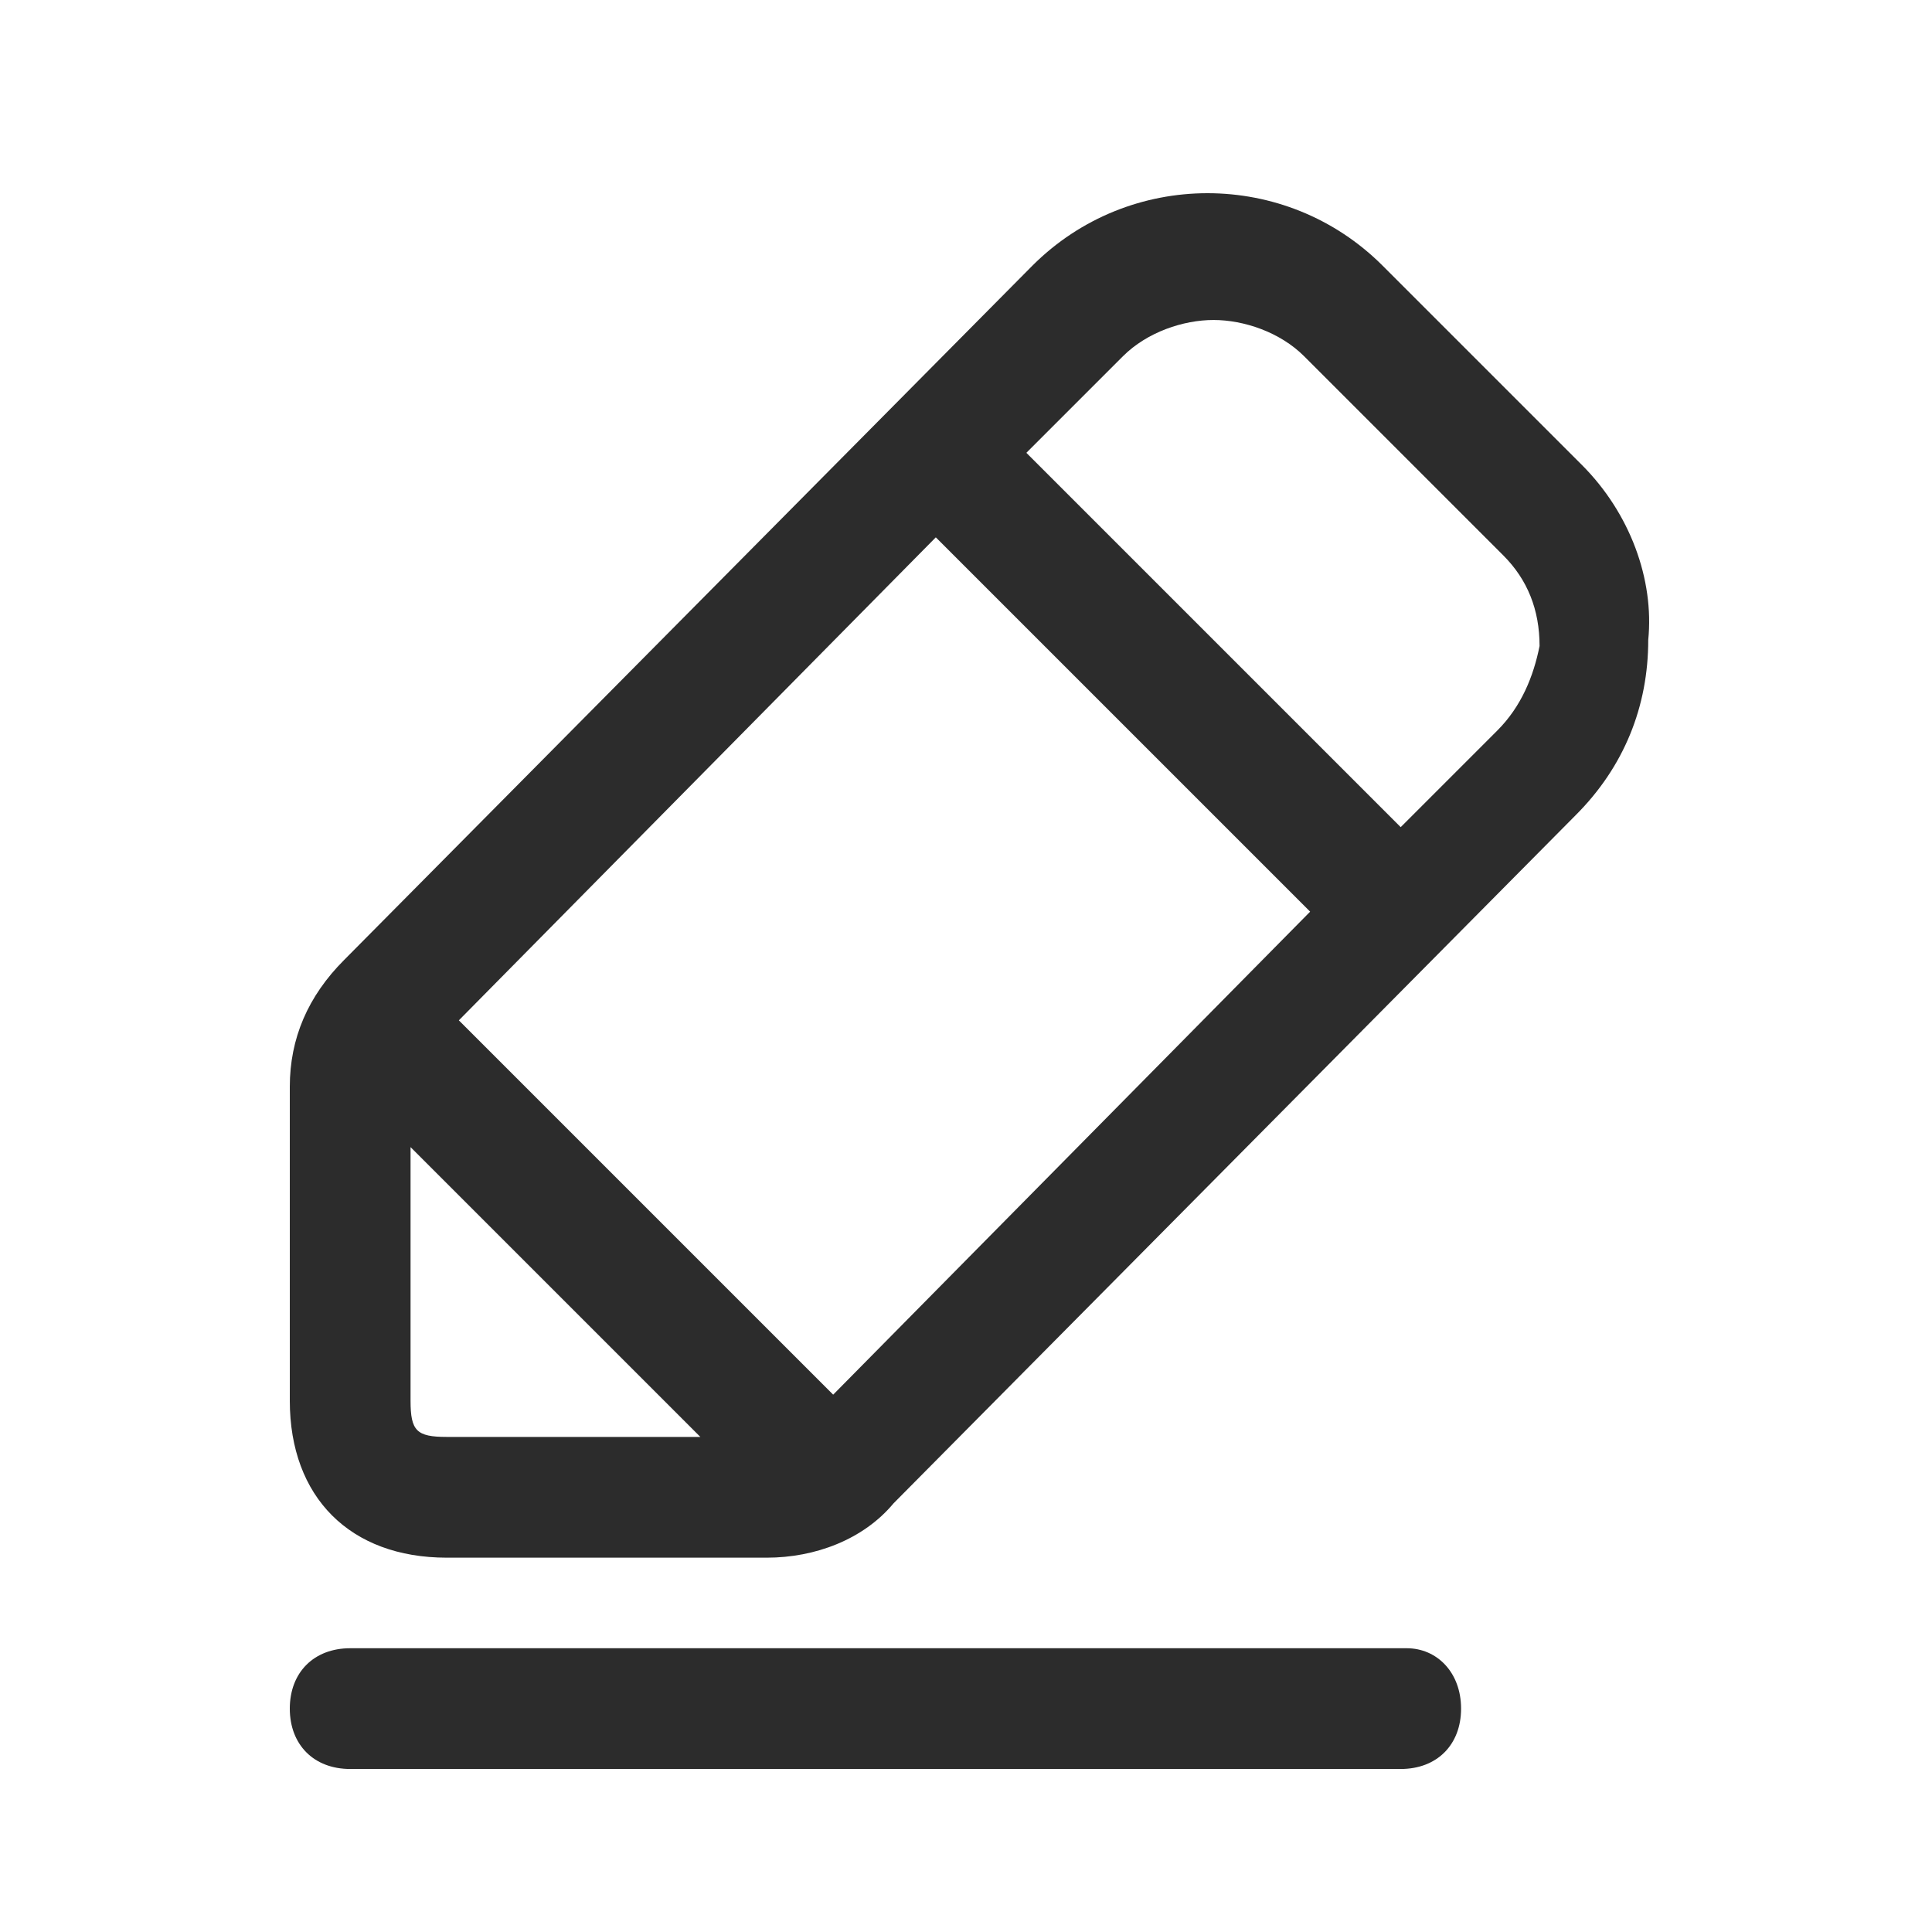
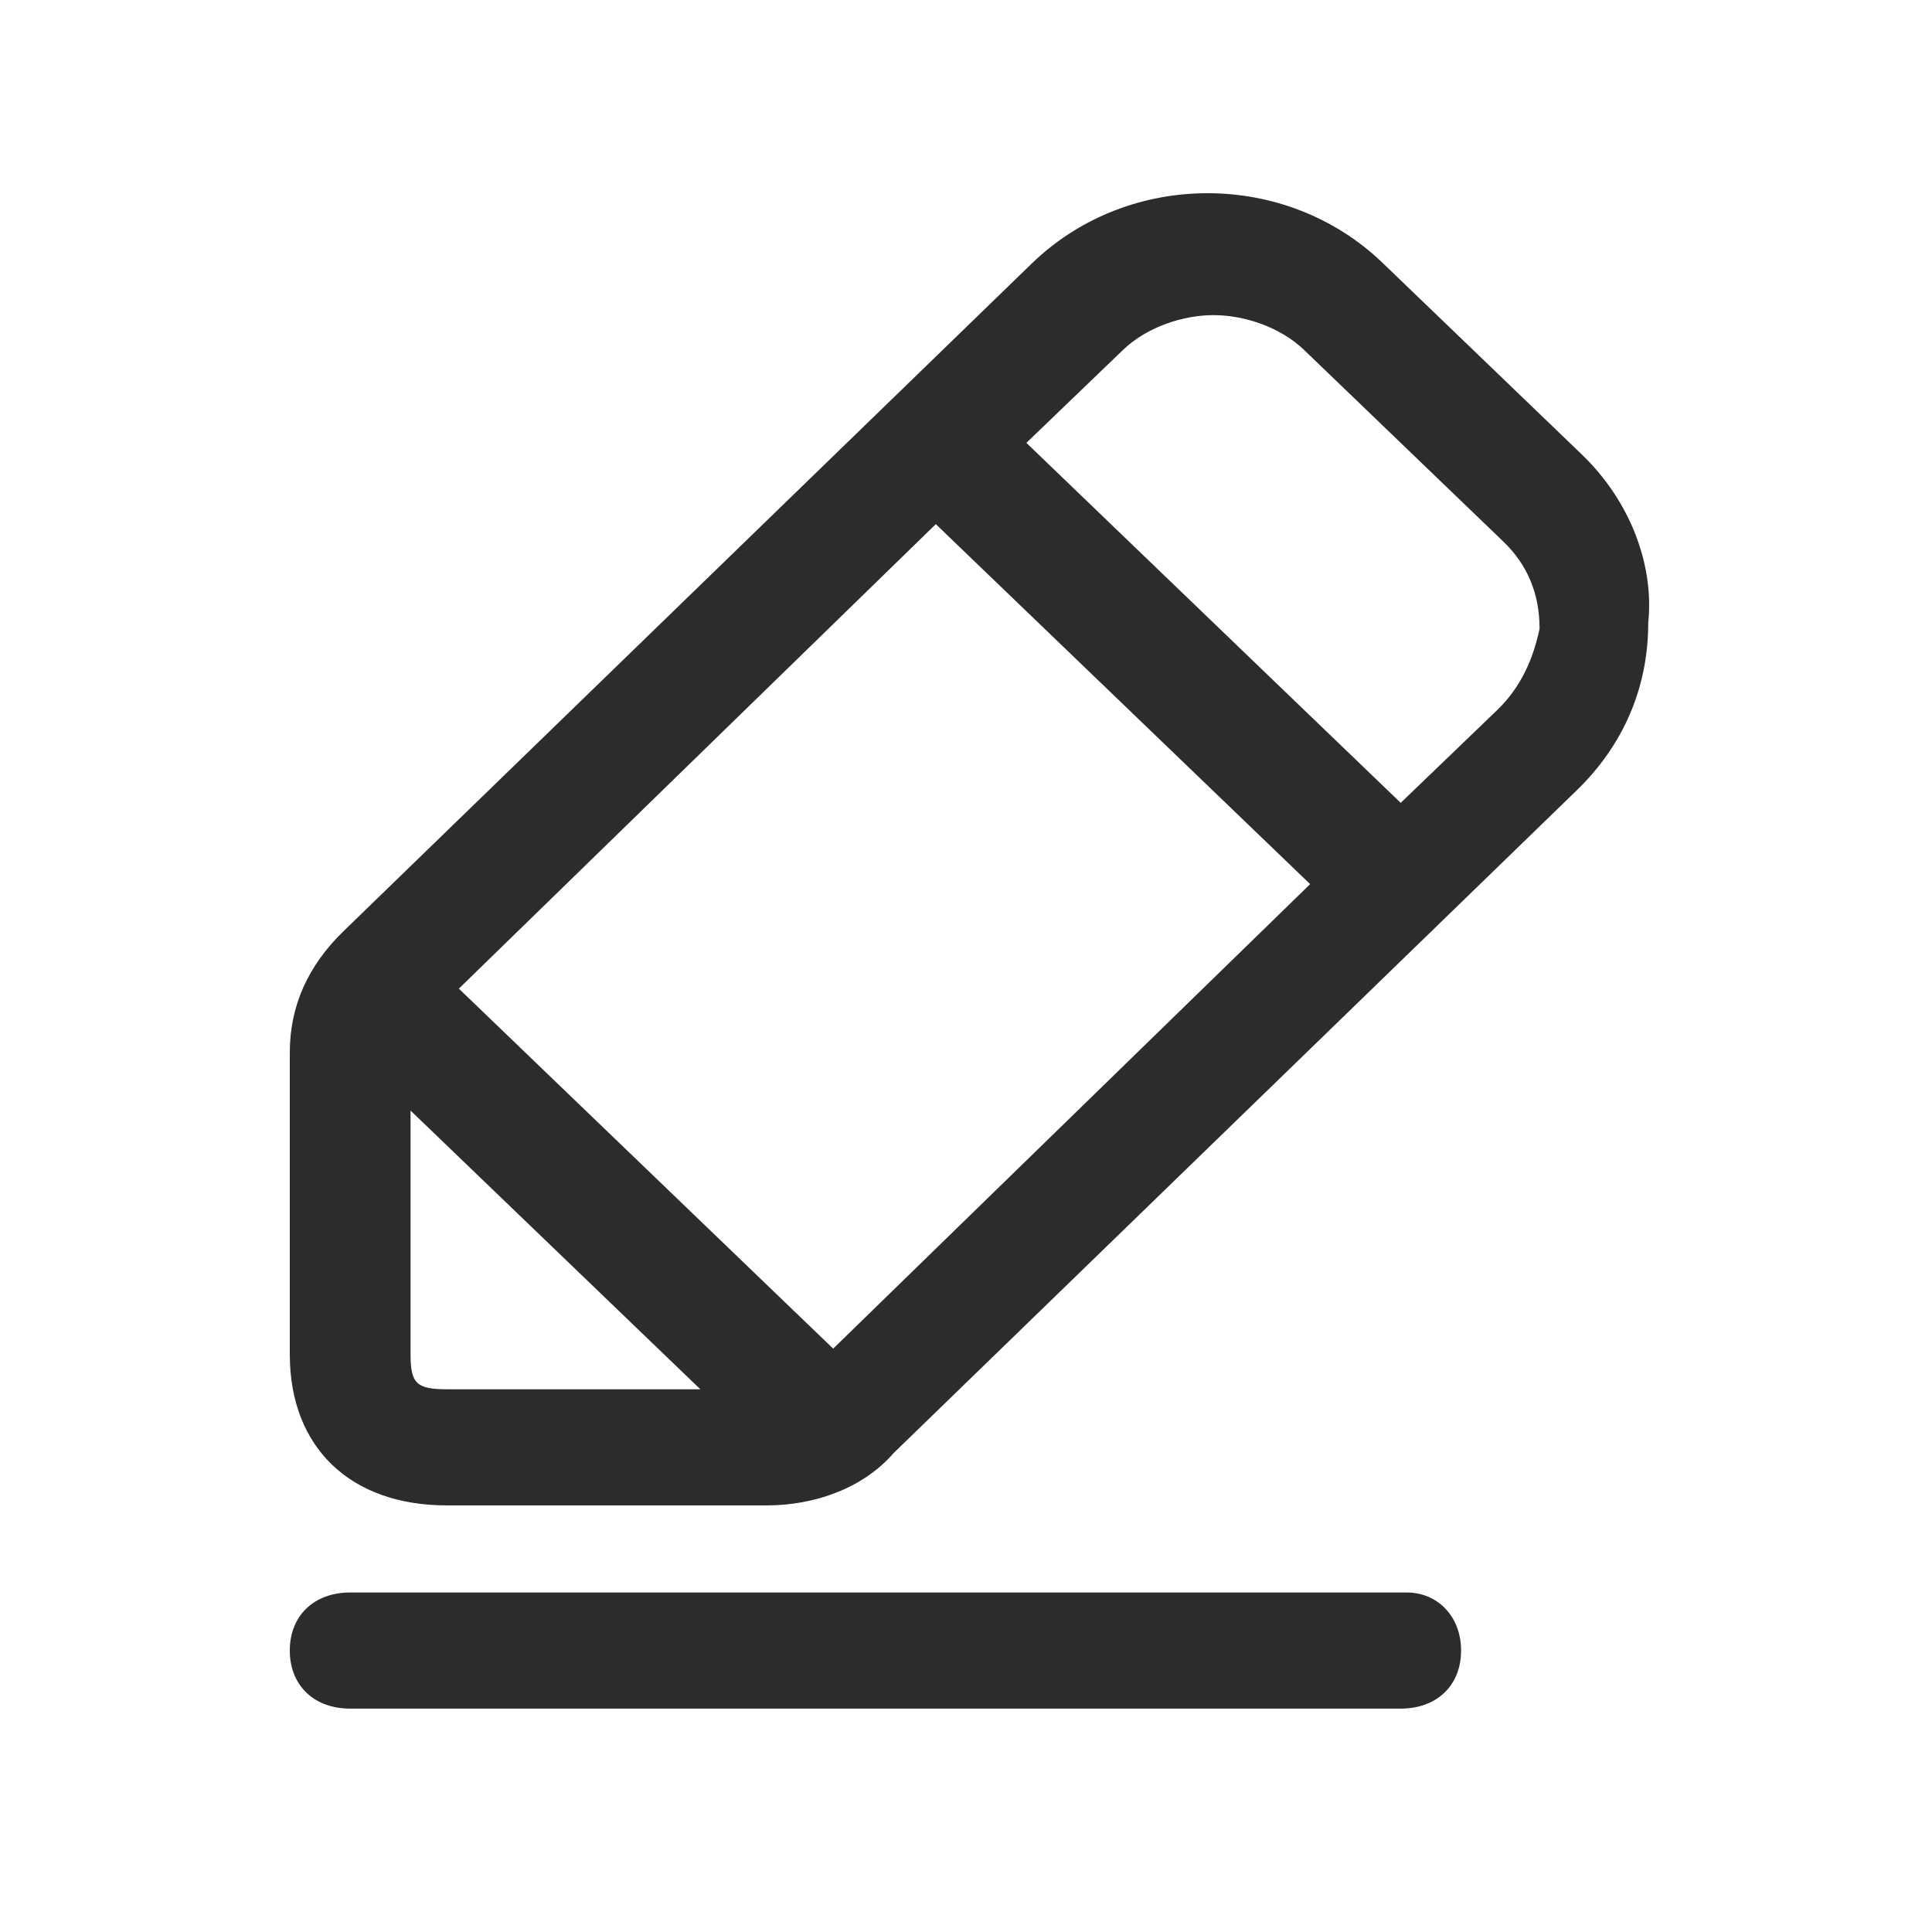
- <svg xmlns="http://www.w3.org/2000/svg" t="1716721340067" class="icon" viewBox="0 0 1024 1024" version="1.1" p-id="148616" width="32" height="32">
-   <path d="M838.4 246.4l-105.6-105.6c-51.2-51.2-134.4-51.2-185.6 0L182.4 508.8c-19.2 19.2-28.8 41.6-28.8 67.2v166.4c0 51.2 32 83.2 83.2 83.2h169.6c25.6 0 51.2-9.6 67.2-28.8l361.6-364.8c25.6-25.6 38.4-57.6 38.4-92.8 3.2-32-9.6-67.2-35.2-92.8zM236.8 761.6c-16 0-19.2-3.2-19.2-19.2V608l153.6 153.6H236.8z m204.8-22.4l-198.4-198.4 252.8-256 198.4 198.4-252.8 256z m352-352l-51.2 51.2L544 240l51.2-51.2c12.8-12.8 32-19.2 48-19.2s35.2 6.4 48 19.2l105.6 105.6c12.8 12.8 19.2 28.8 19.2 48-3.2 16-9.6 32-22.4 44.8zM745.6 873.6H185.6c-19.2 0-32 12.8-32 32s12.8 32 32 32h556.8c19.2 0 32-12.8 32-32s-12.8-32-28.8-32z" p-id="148617" fill="#2c2c2c" />
+ <svg xmlns="http://www.w3.org/2000/svg" t="1716721340067" class="icon" viewBox="0 0 1024 1024" version="1.1" p-id="148616" width="32" height="32" id="svg1">
+   <defs id="defs1" />
+   <path d="M 838.4,240.883 732.8,139.329 c -51.2,-49.238 -134.4,-49.238 -185.6,0 L 182.4,493.229 c -19.2,18.464 -28.8,40.006 -28.8,64.625 v 160.025 c 0,49.238 32,80.012 83.2,80.012 h 169.6 c 25.6,0 51.2,-9.232 67.2,-27.697 L 835.2,419.372 c 25.6,-24.619 38.4,-55.393 38.4,-89.244 3.2,-30.774 -9.6,-64.625 -35.2,-89.244 z M 236.8,736.343 c -16,0 -19.2,-3.077 -19.2,-18.464 V 588.628 L 371.2,736.343 Z M 441.6,714.802 243.2,524.003 496,277.811 694.4,468.61 Z M 793.6,376.288 742.4,425.526 544,234.728 595.2,185.49 c 12.8,-12.31 32,-18.464 48,-18.464 16,0 35.2,6.155 48,18.464 l 105.6,101.554 c 12.8,12.31 19.2,27.697 19.2,46.161 -3.2,15.387 -9.6,30.774 -22.4,43.084 z m -48,467.764 h -560 c -19.2,0 -32,12.31 -32,30.774 0,18.464 12.8,30.774 32,30.774 h 556.8 c 19.2,0 32,-12.31 32,-30.774 0,-18.464 -12.8,-30.774 -28.8,-30.774 z" p-id="148617" fill="#2c2c2c" id="path1" style="stroke-width:0.981" />
</svg>
